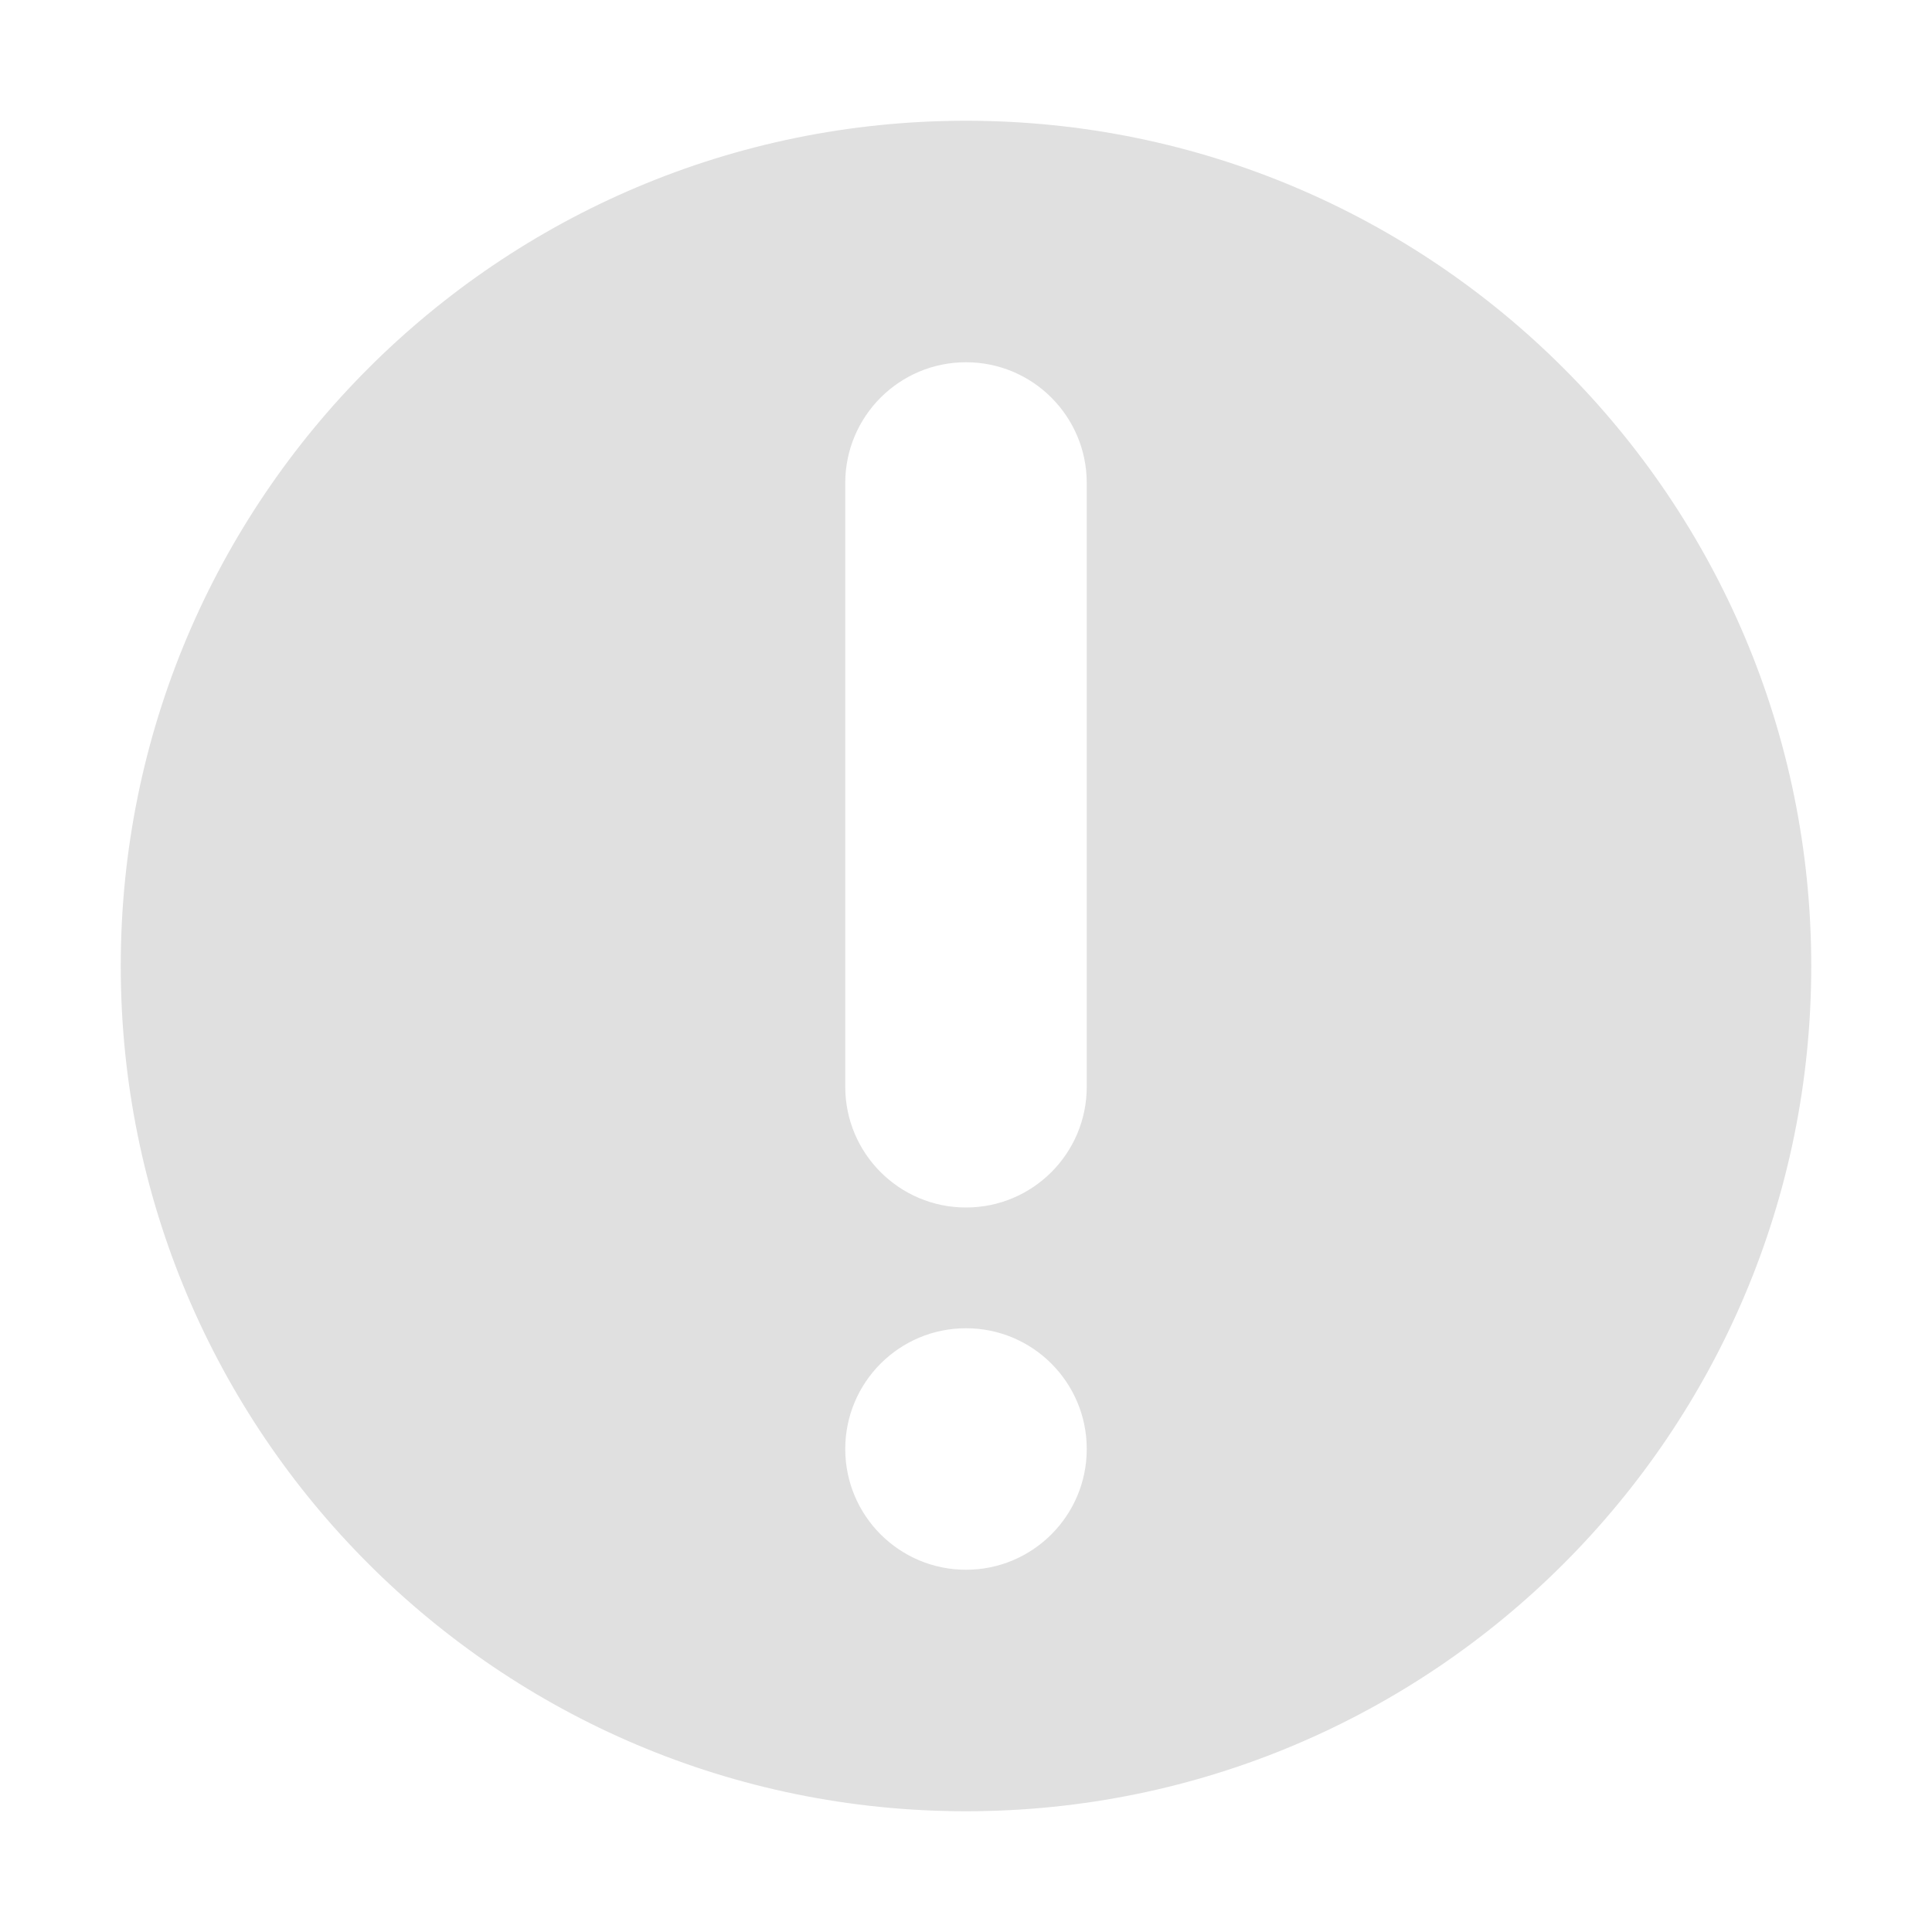
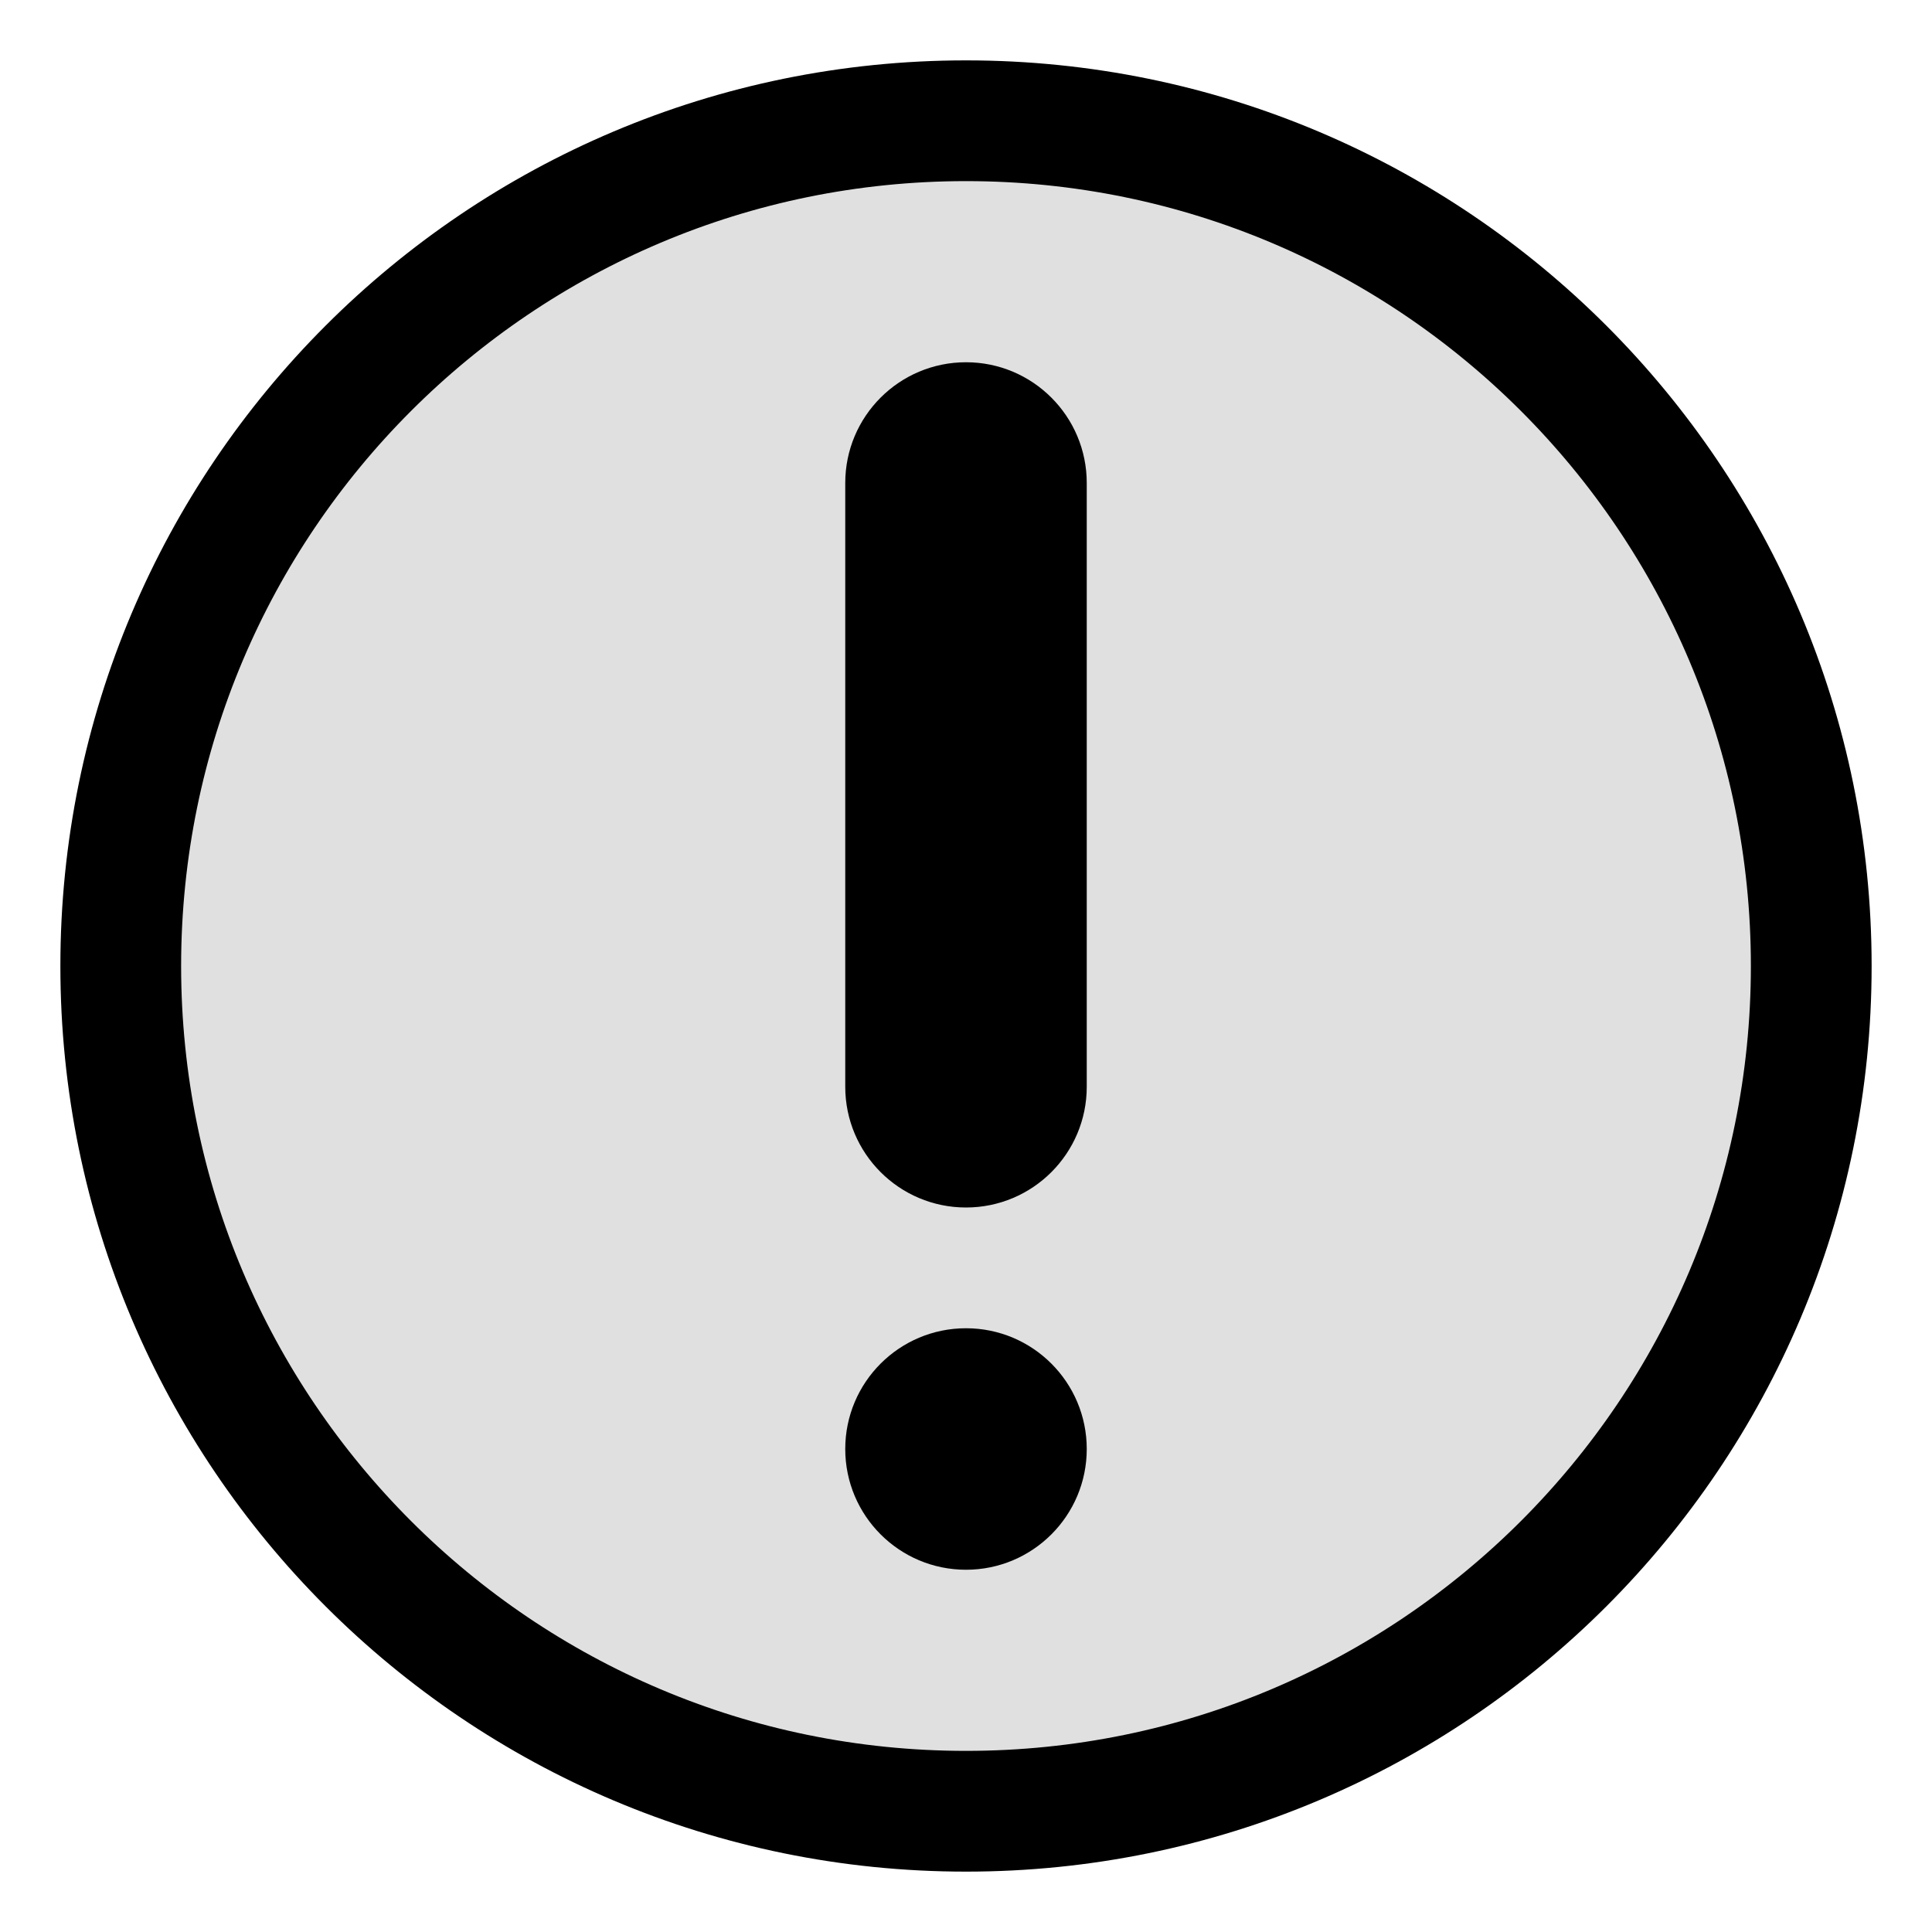
<svg xmlns="http://www.w3.org/2000/svg" width="16" height="16" fill="none" viewBox="0 0 16 16">
-   <path fill="#e0e0e0" d="M8 1a7 7 0 110 14A7 7 0 018 1M8 11a1 1 0 100 2 1 1 0 000-2M8 3a1 1 0 00-1 1v5a1 1 0 102 0v-5a1 1 0 00-1-1" />
+   <path fill="#e0e0e0" d="M8 1a7 7 0 110 14A7 7 0 018 1" stroke="#000" />
+   <path fill="#000" d="M8 11a1 1 0 100 2 1 1 0 000-2M8 3a1 1 0 00-1 1v5a1 1 0 102 0v-5a1 1 0 00-1-1" />
</svg>
